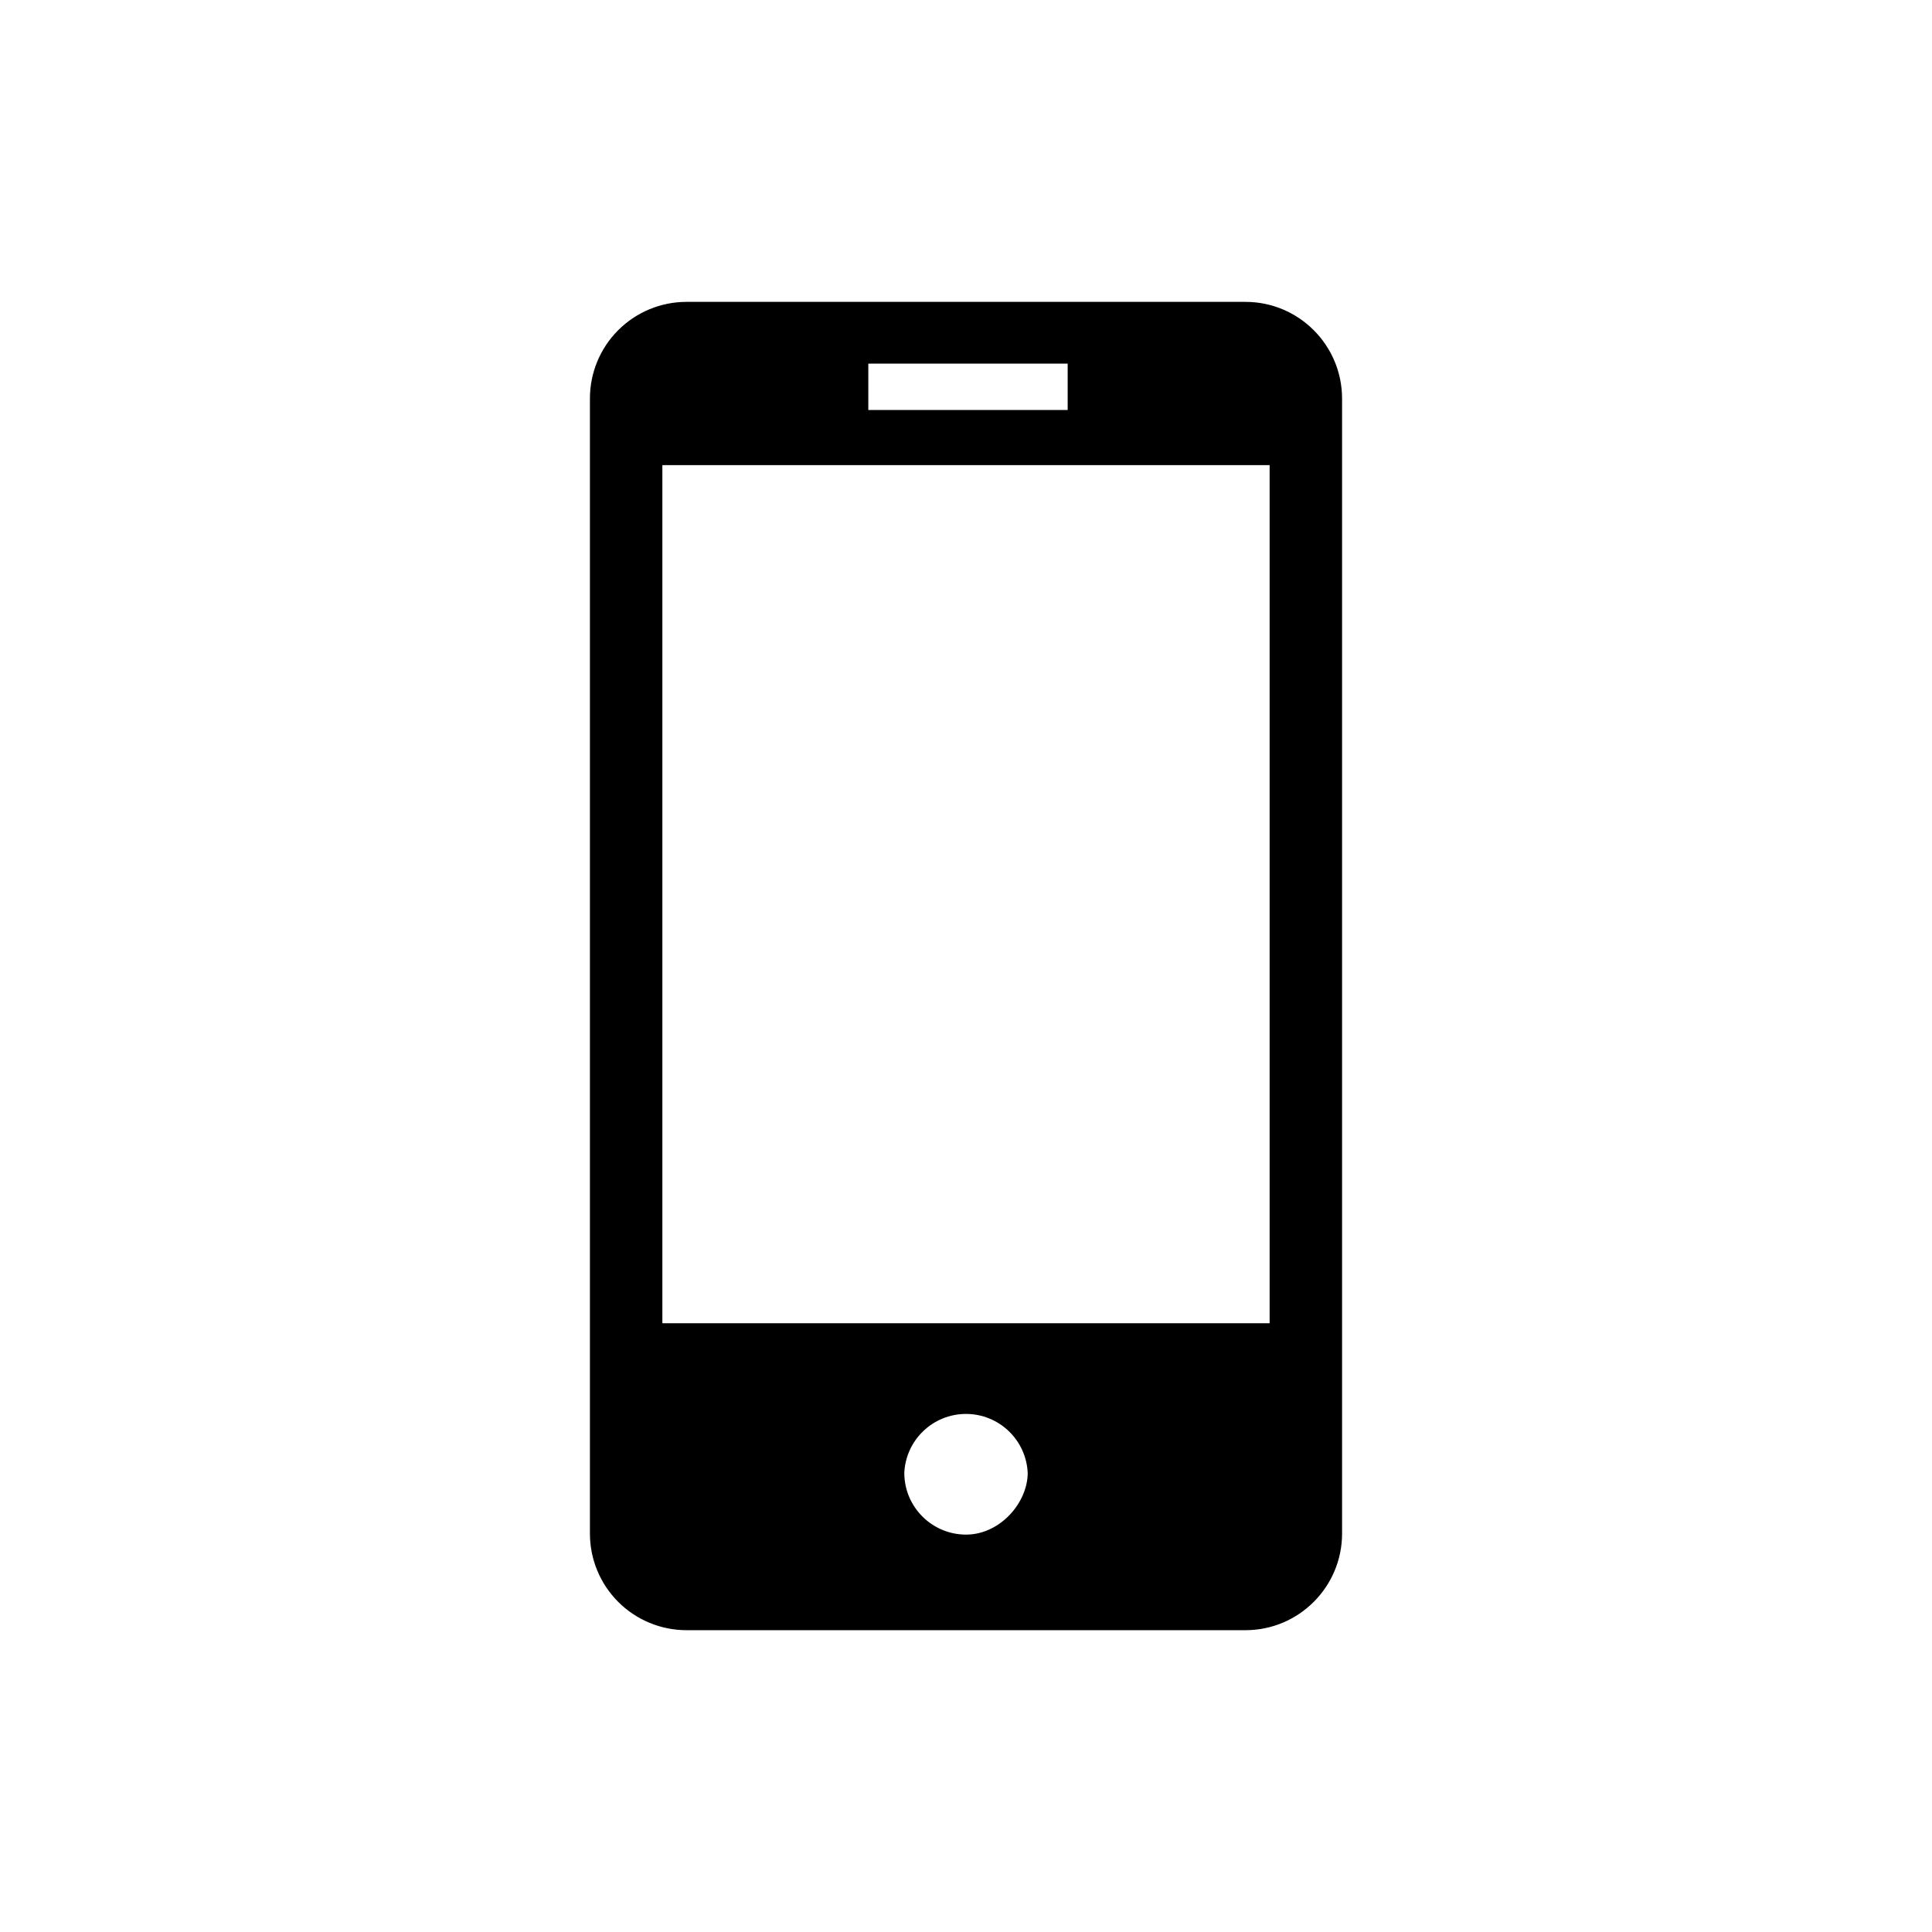
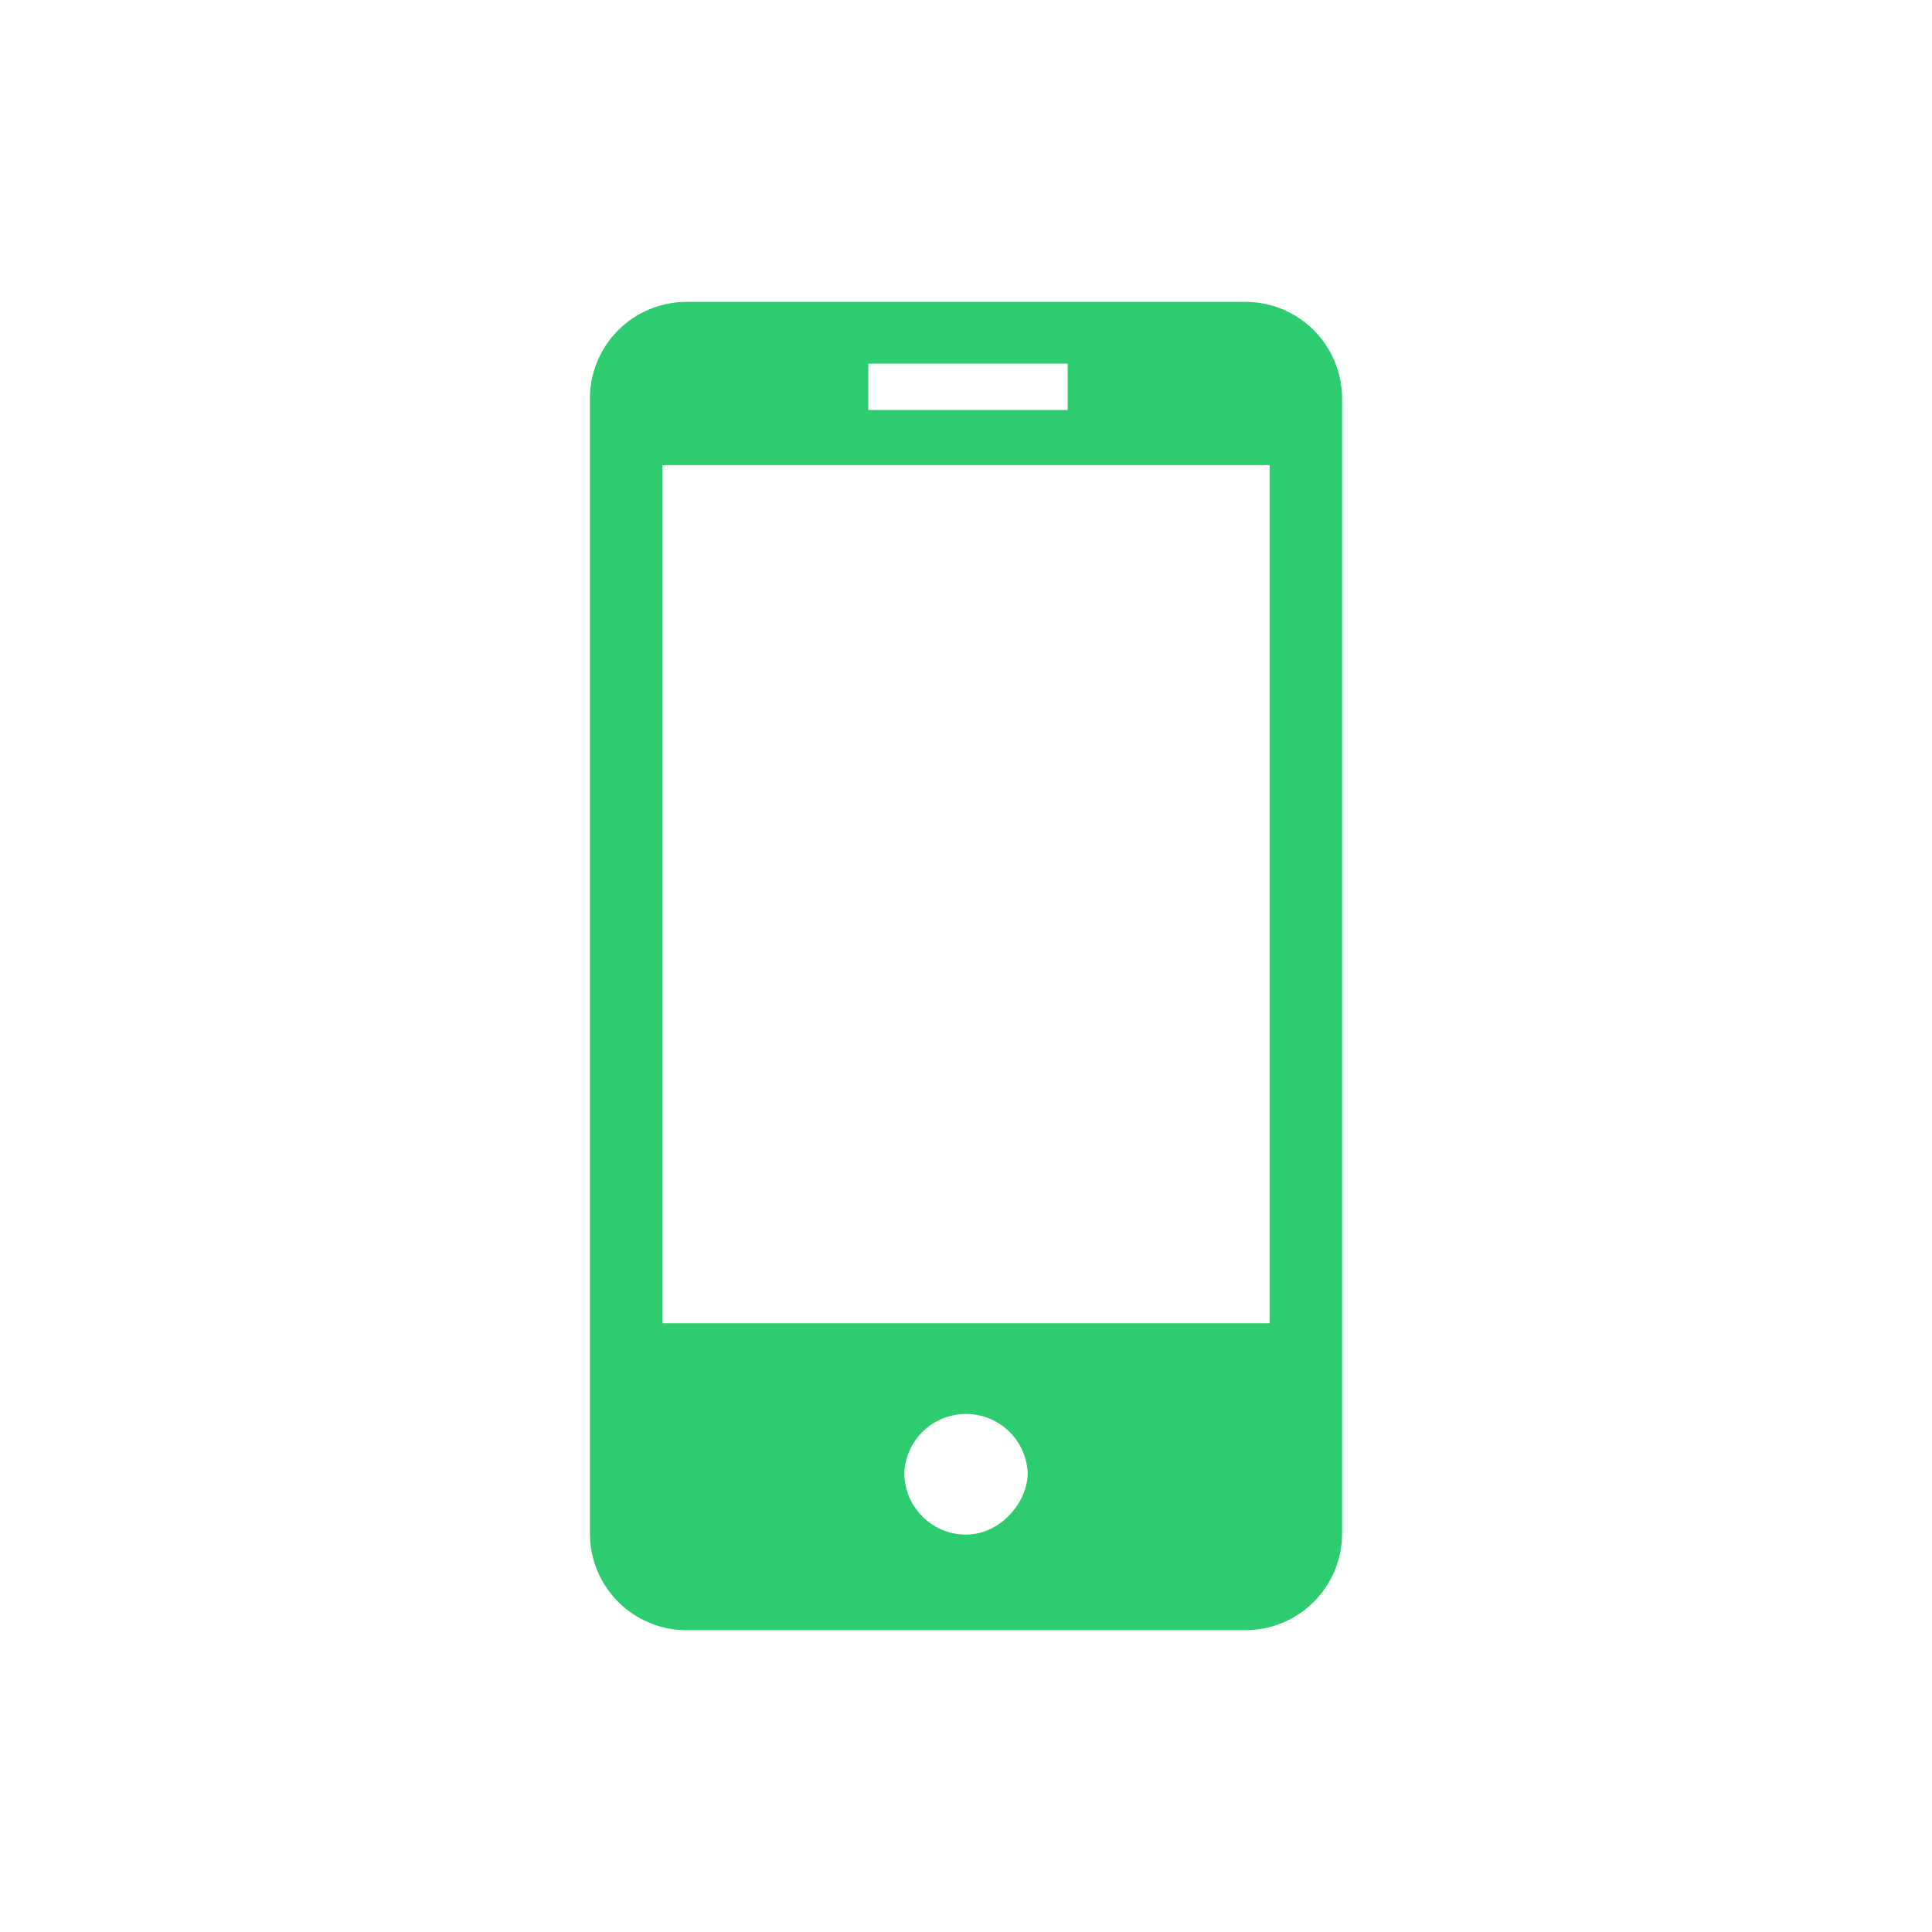
- <svg xmlns="http://www.w3.org/2000/svg" fill="#000000" width="800px" height="800px" viewBox="0 0 32 32">
+ <svg xmlns="http://www.w3.org/2000/svg" fill="#2ECC71" width="" height="22px" viewBox="0 0 32 32">
  <path d="M20.629 5h-9.257a1.6 1.6 0 0 0-1.601 1.603V25.4a1.6 1.6 0 0 0 1.601 1.601h9.257c.883 0 1.6-.718 1.6-1.601V6.603c0-.885-.717-1.603-1.6-1.603zm-6.247 1.023h3.302v.768h-3.302v-.768zm1.619 19.395a1.024 1.024 0 0 1-1.023-1.021 1.023 1.023 0 0 1 2.044 0c-.001.494-.46 1.021-1.021 1.021zm5.028-3.501H10.971V7.704h10.058v14.213z" />
</svg>
